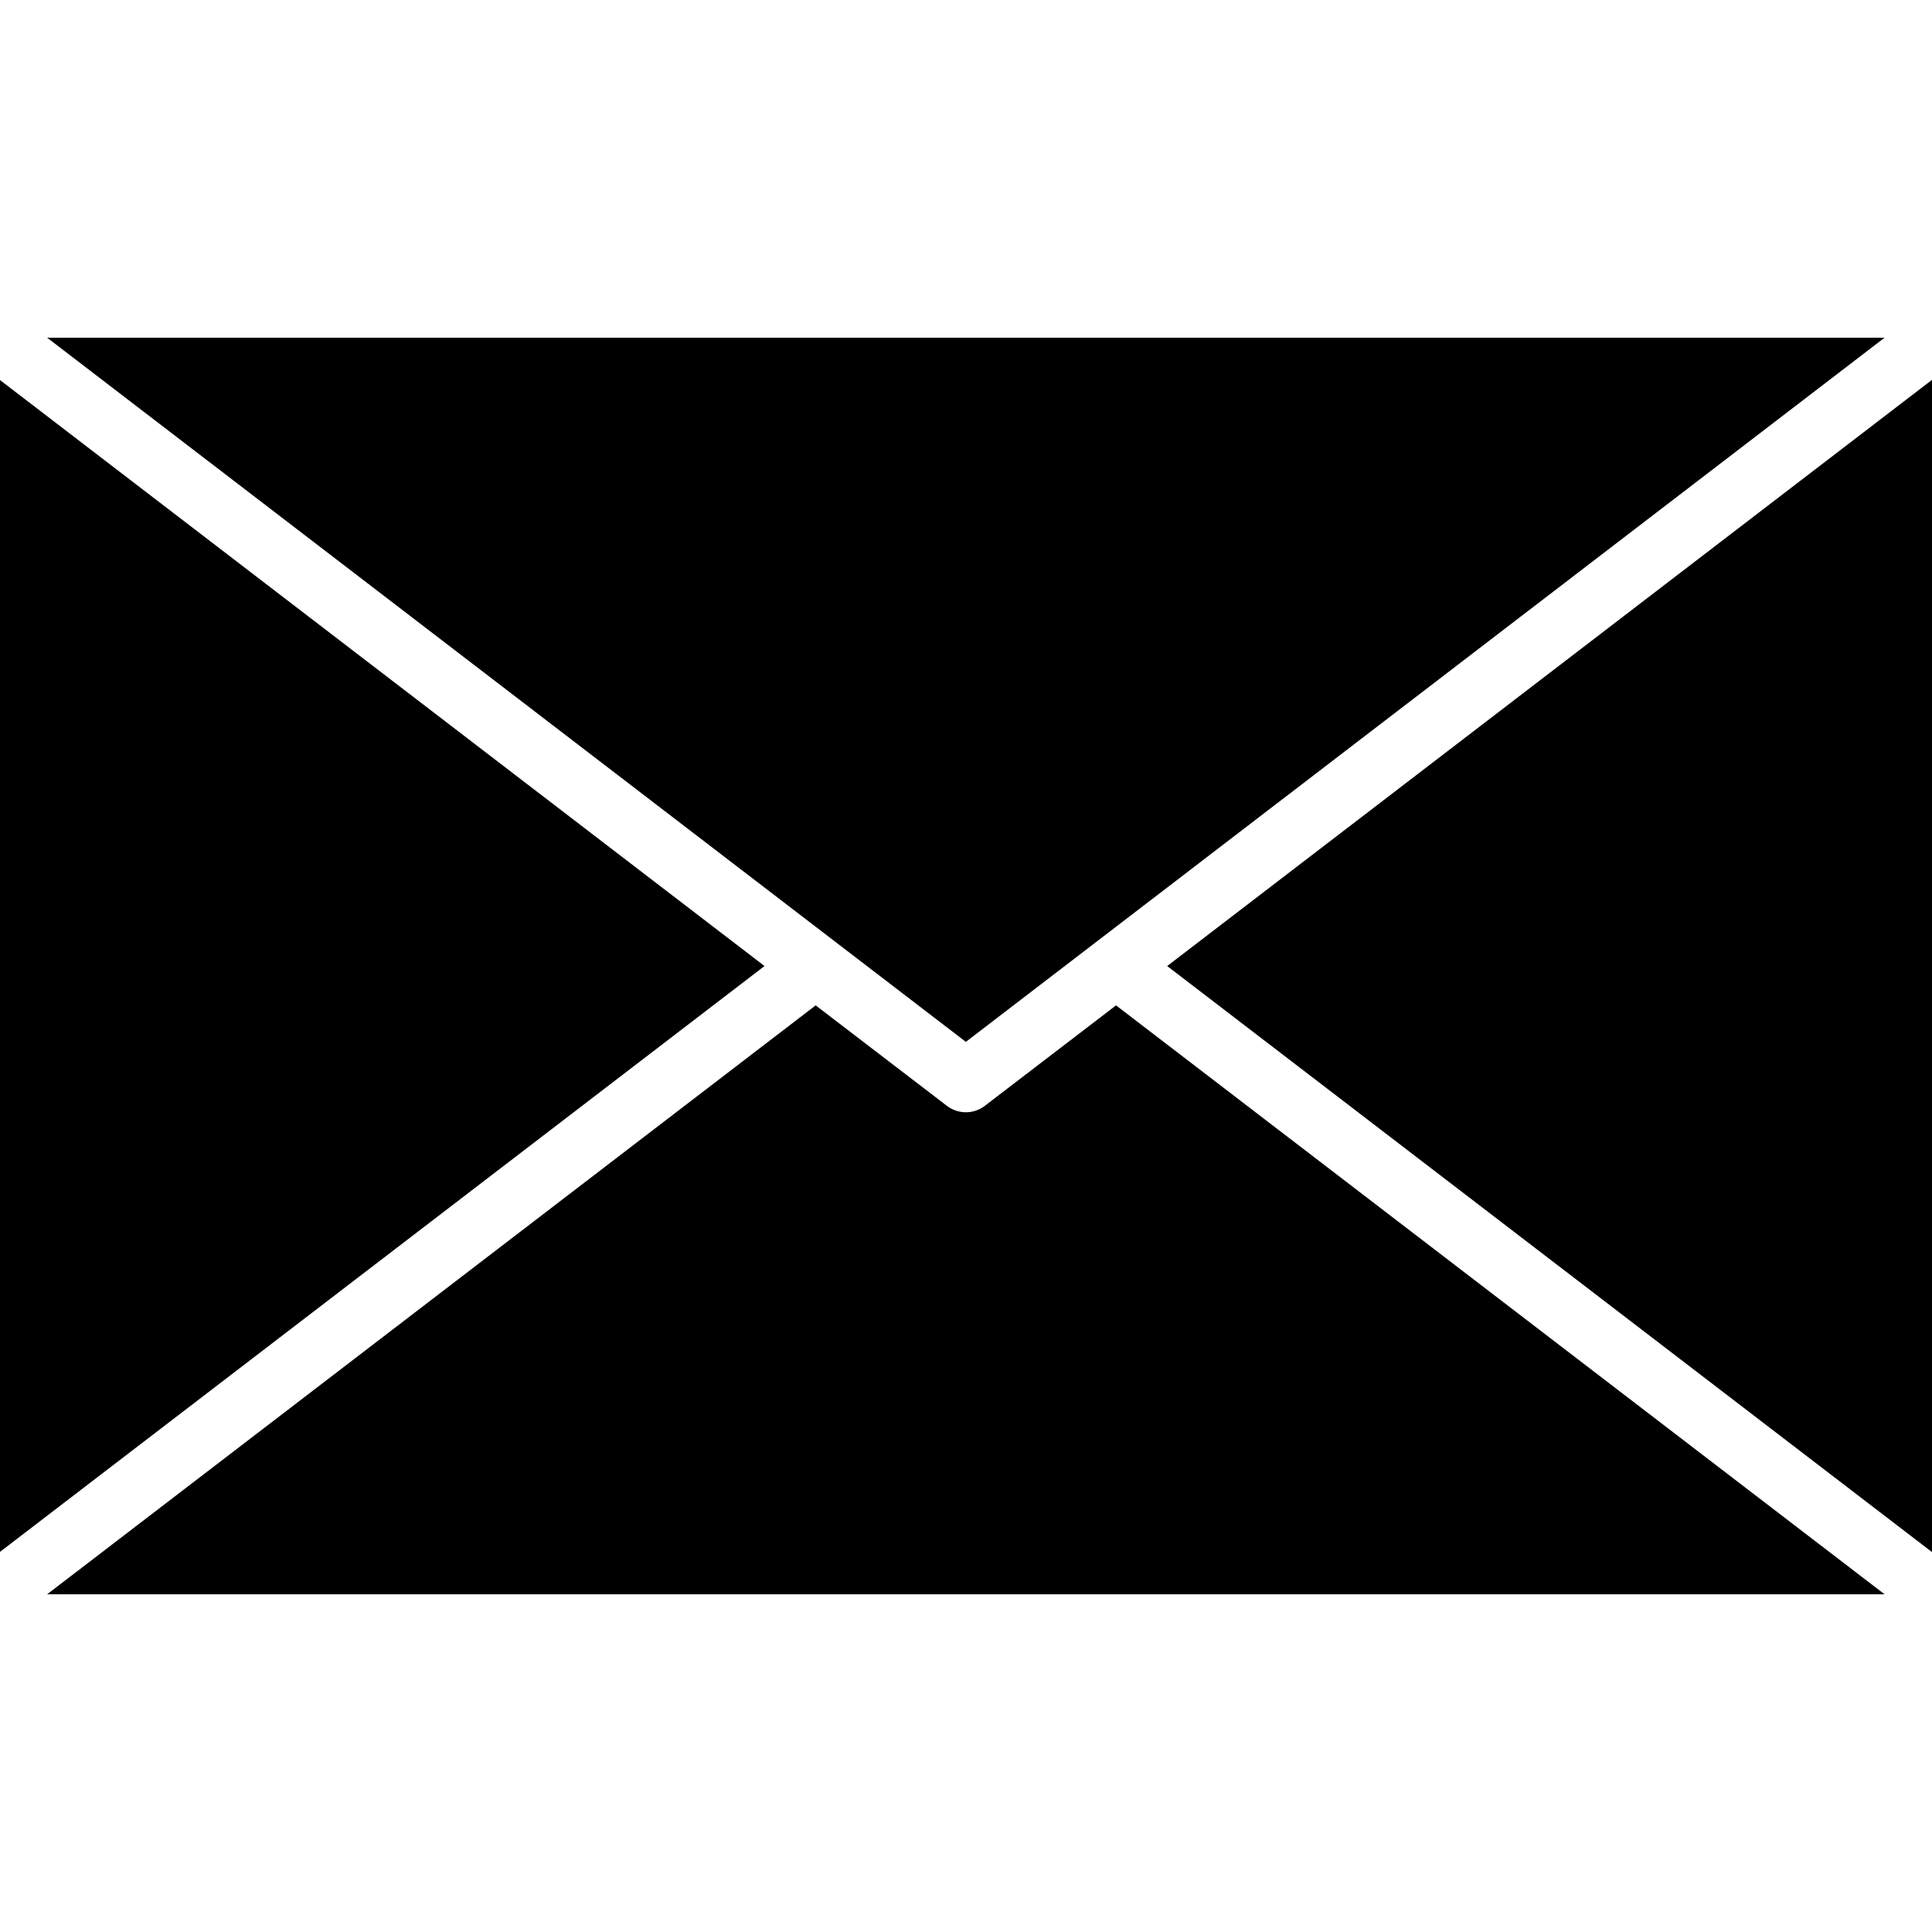
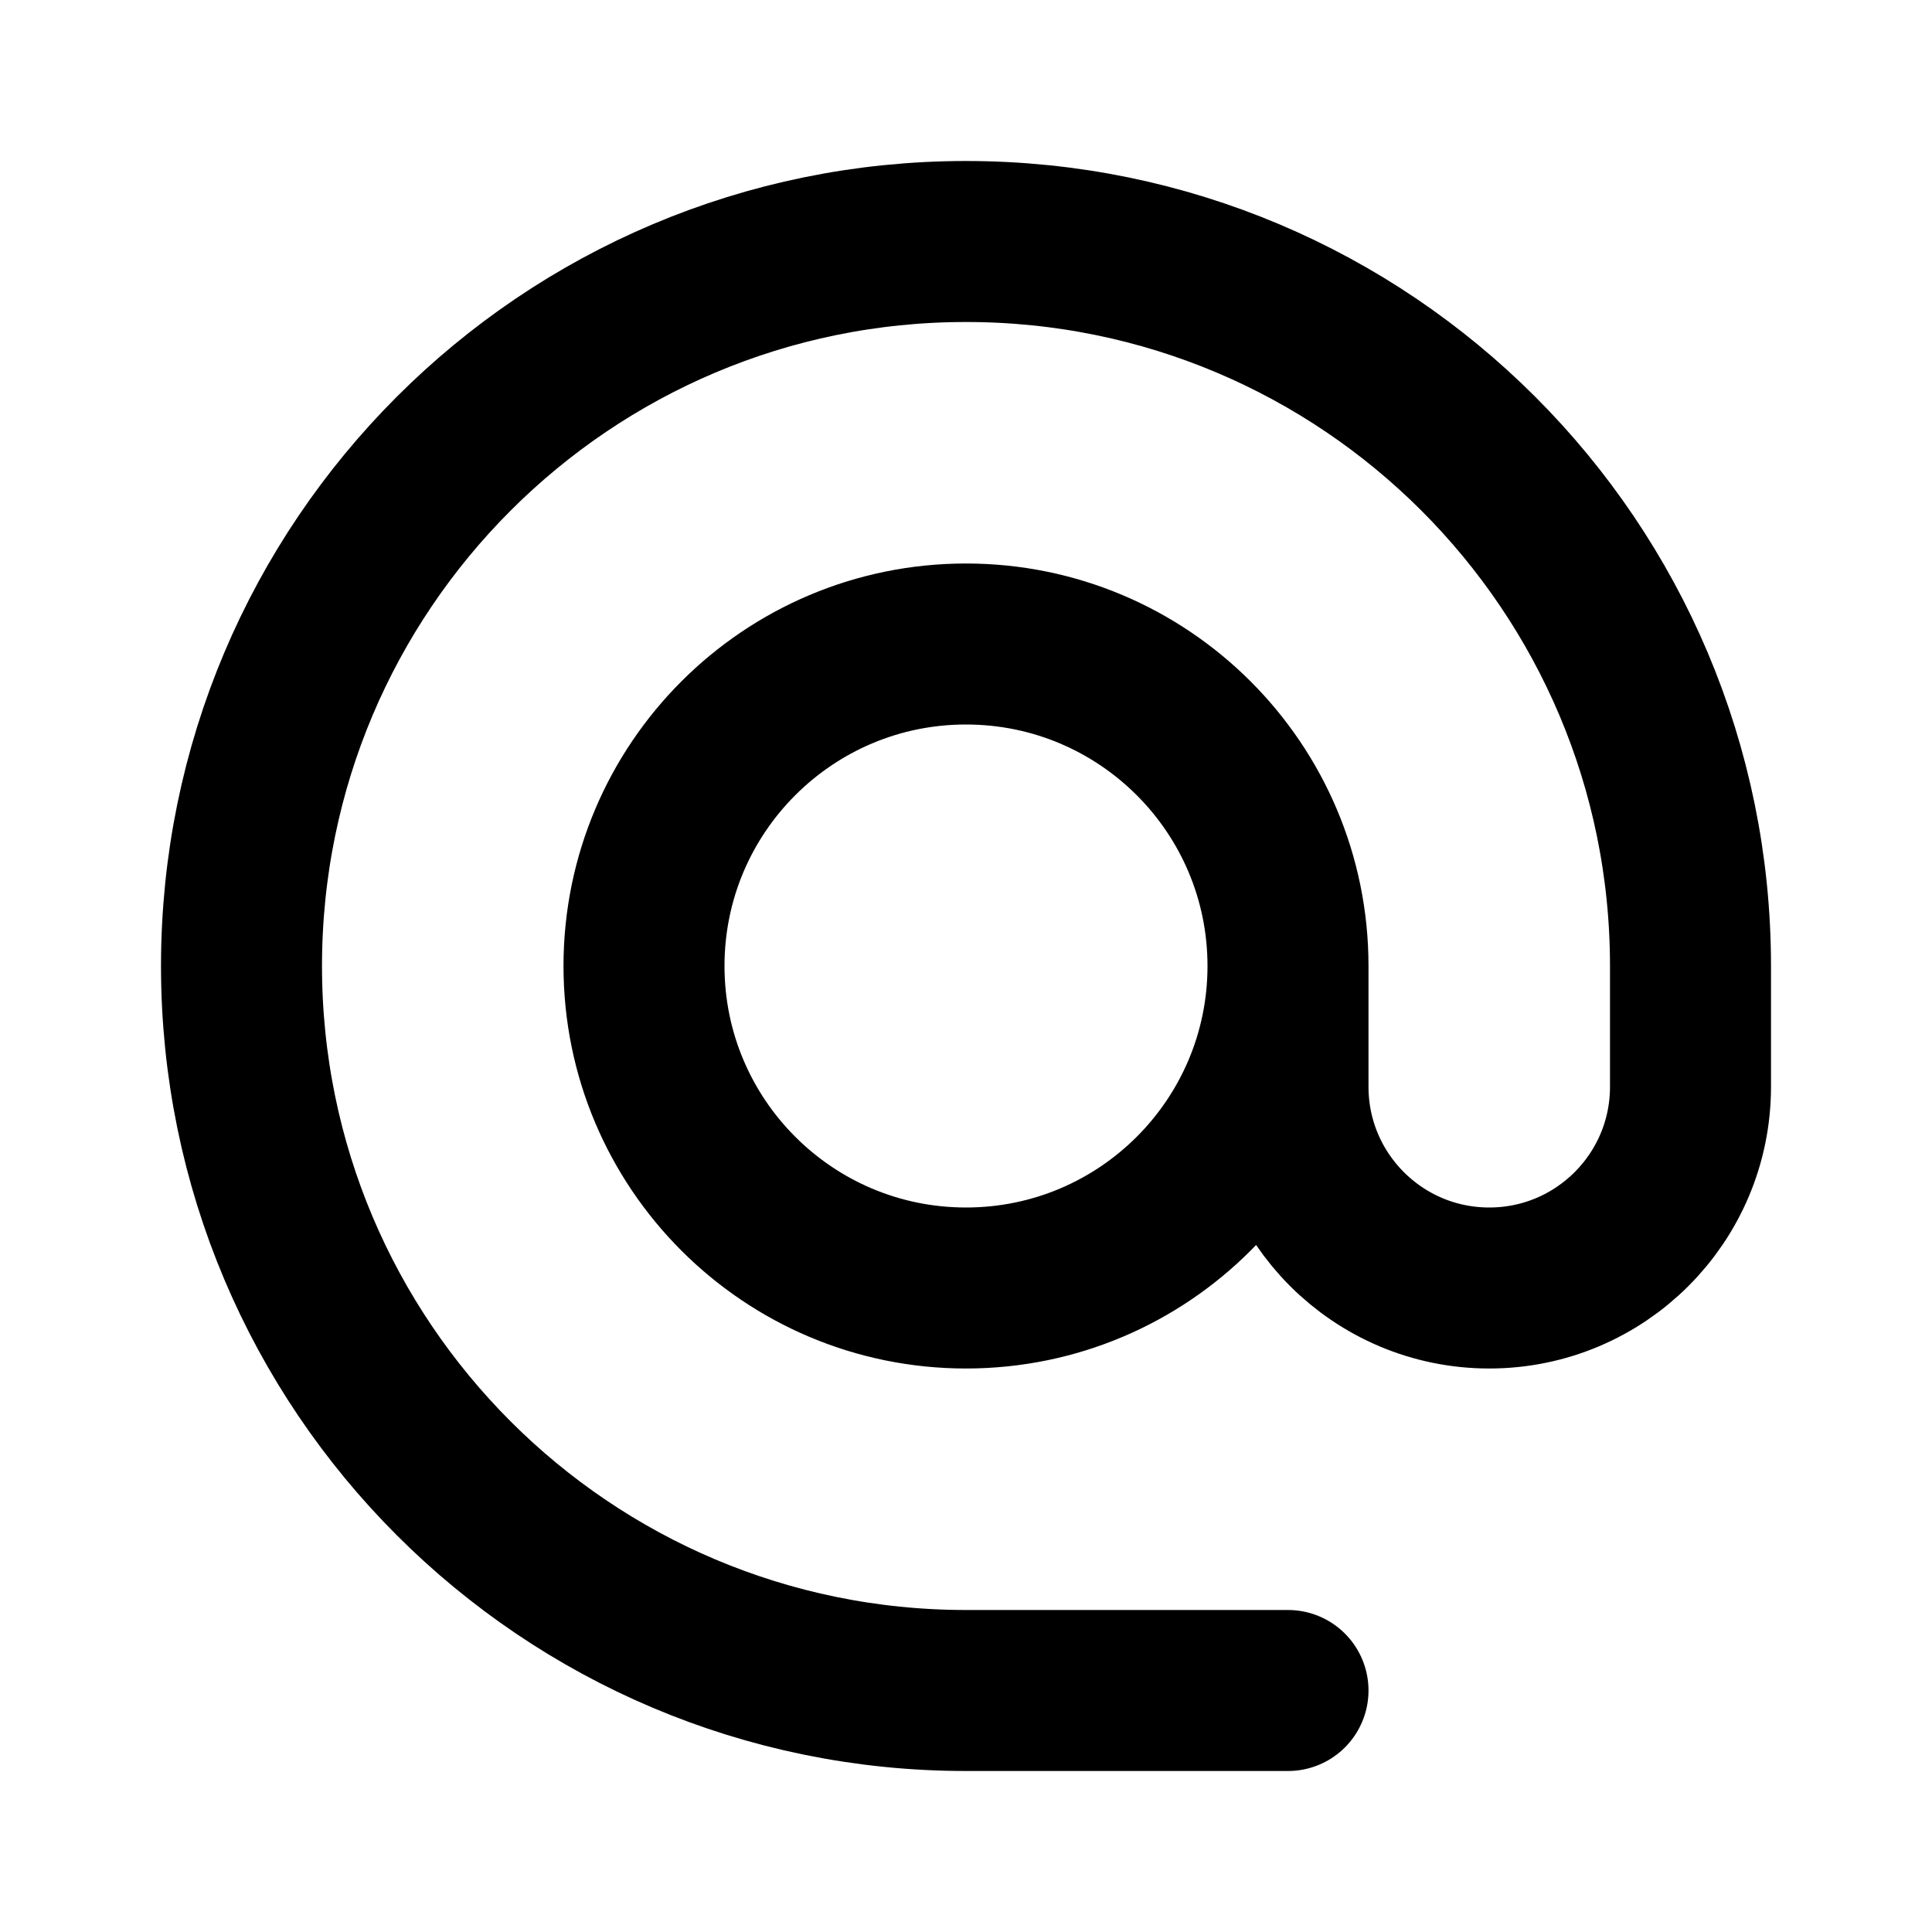
- <svg xmlns="http://www.w3.org/2000/svg" fill="#000000" height="800px" width="800px" version="1.1" id="Layer_1" viewBox="0 0 491.52 491.52" xml:space="preserve">
-   <g>
-     <g>
-       <polygon points="0,96.693 0,394.808 194.5,245.771   " />
-     </g>
-   </g>
-   <g>
-     <g>
-       <polygon points="11.998,85.916 245.722,265.06 479.449,85.916   " />
-     </g>
-   </g>
-   <g>
-     <g>
-       <polygon points="296.946,245.77 491.52,394.864 491.52,96.639   " />
-     </g>
-   </g>
-   <g>
-     <g>
-       <path d="M283.933,255.777l-33.391,25.561c-1.421,1.087-3.12,1.633-4.819,1.633c-1.7,0-3.399-0.546-4.82-1.633l-33.386-25.561    L11.987,405.604h467.474L283.933,255.777z" />
-     </g>
-   </g>
+ <svg xmlns="http://www.w3.org/2000/svg" width="800px" height="800px" viewBox="0 0 24 24" fill="none">
+   <path d="M16 12C16 14.209 14.209 16 12 16C9.791 16 8 14.209 8 12C8 9.791 9.791 8 12 8C14.209 8 16 9.791 16 12ZM16 12V13.5C16 14.881 17.119 16 18.5 16V16C19.881 16 21 14.881 21 13.5V12C21 7.029 16.971 3 12 3C7.029 3 3 7.029 3 12C3 16.971 7.029 21 12 21H16" stroke="#000000" stroke-width="2" stroke-linecap="round" stroke-linejoin="round" />
</svg>
